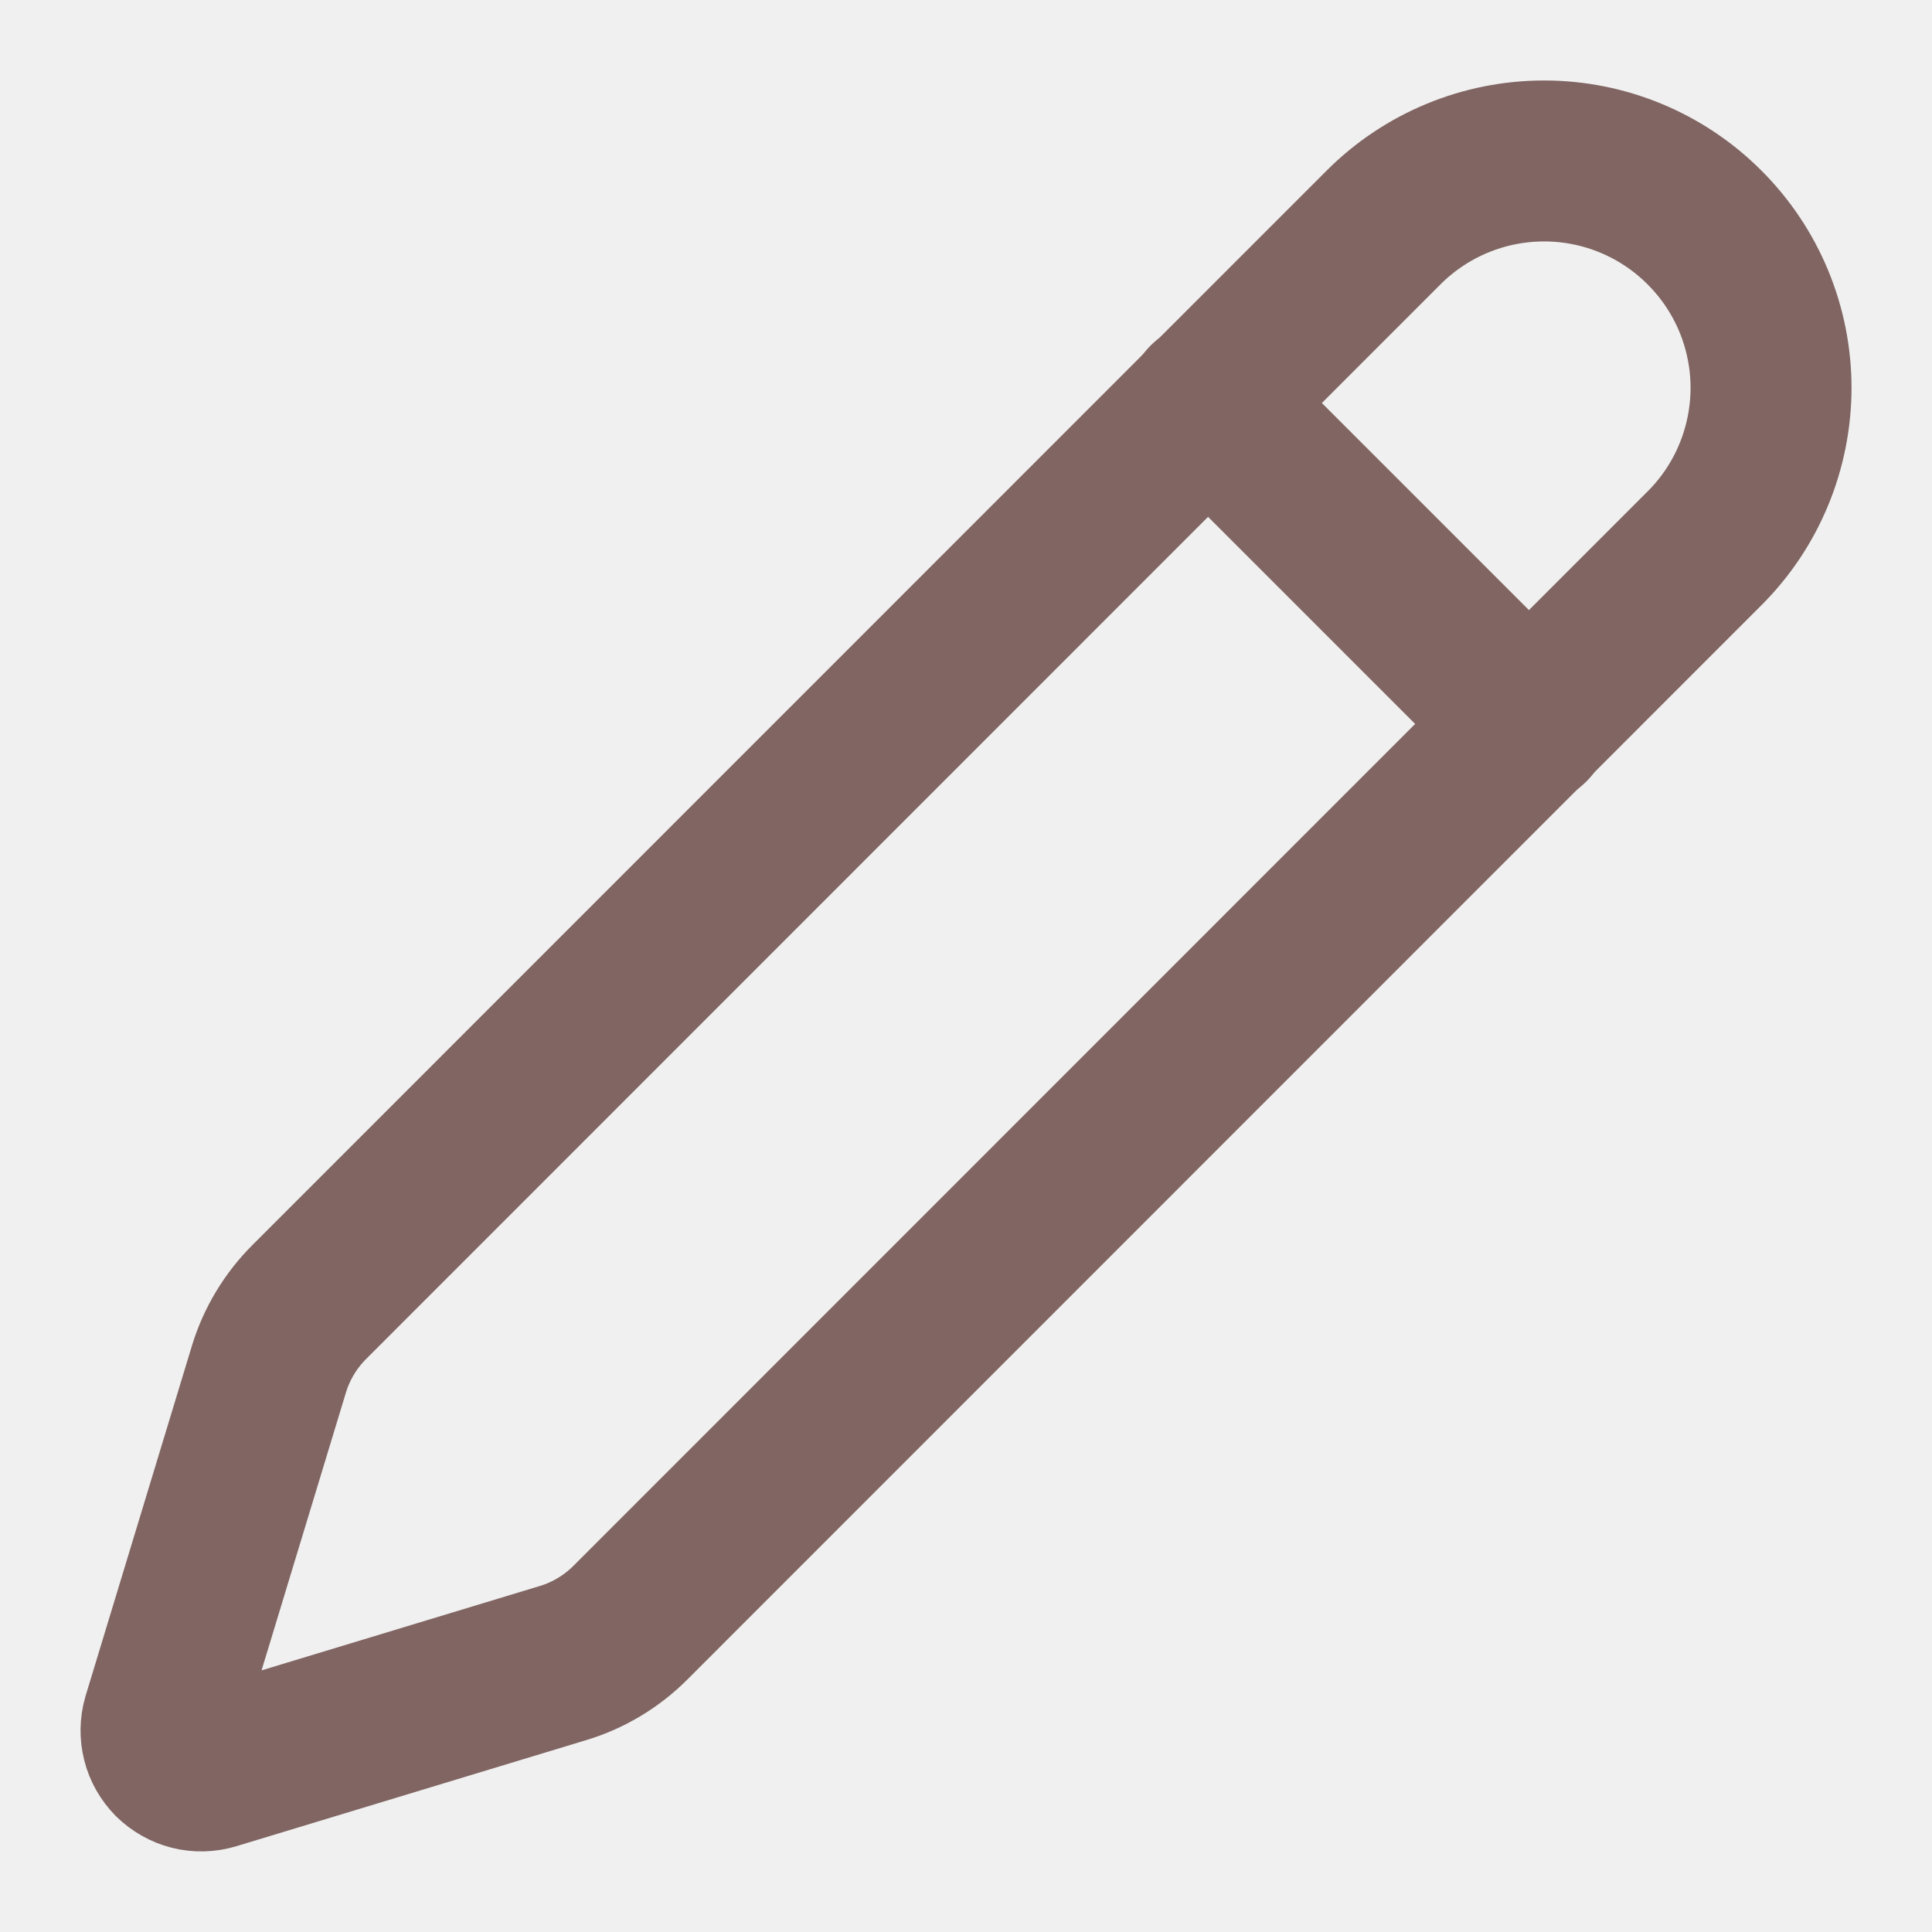
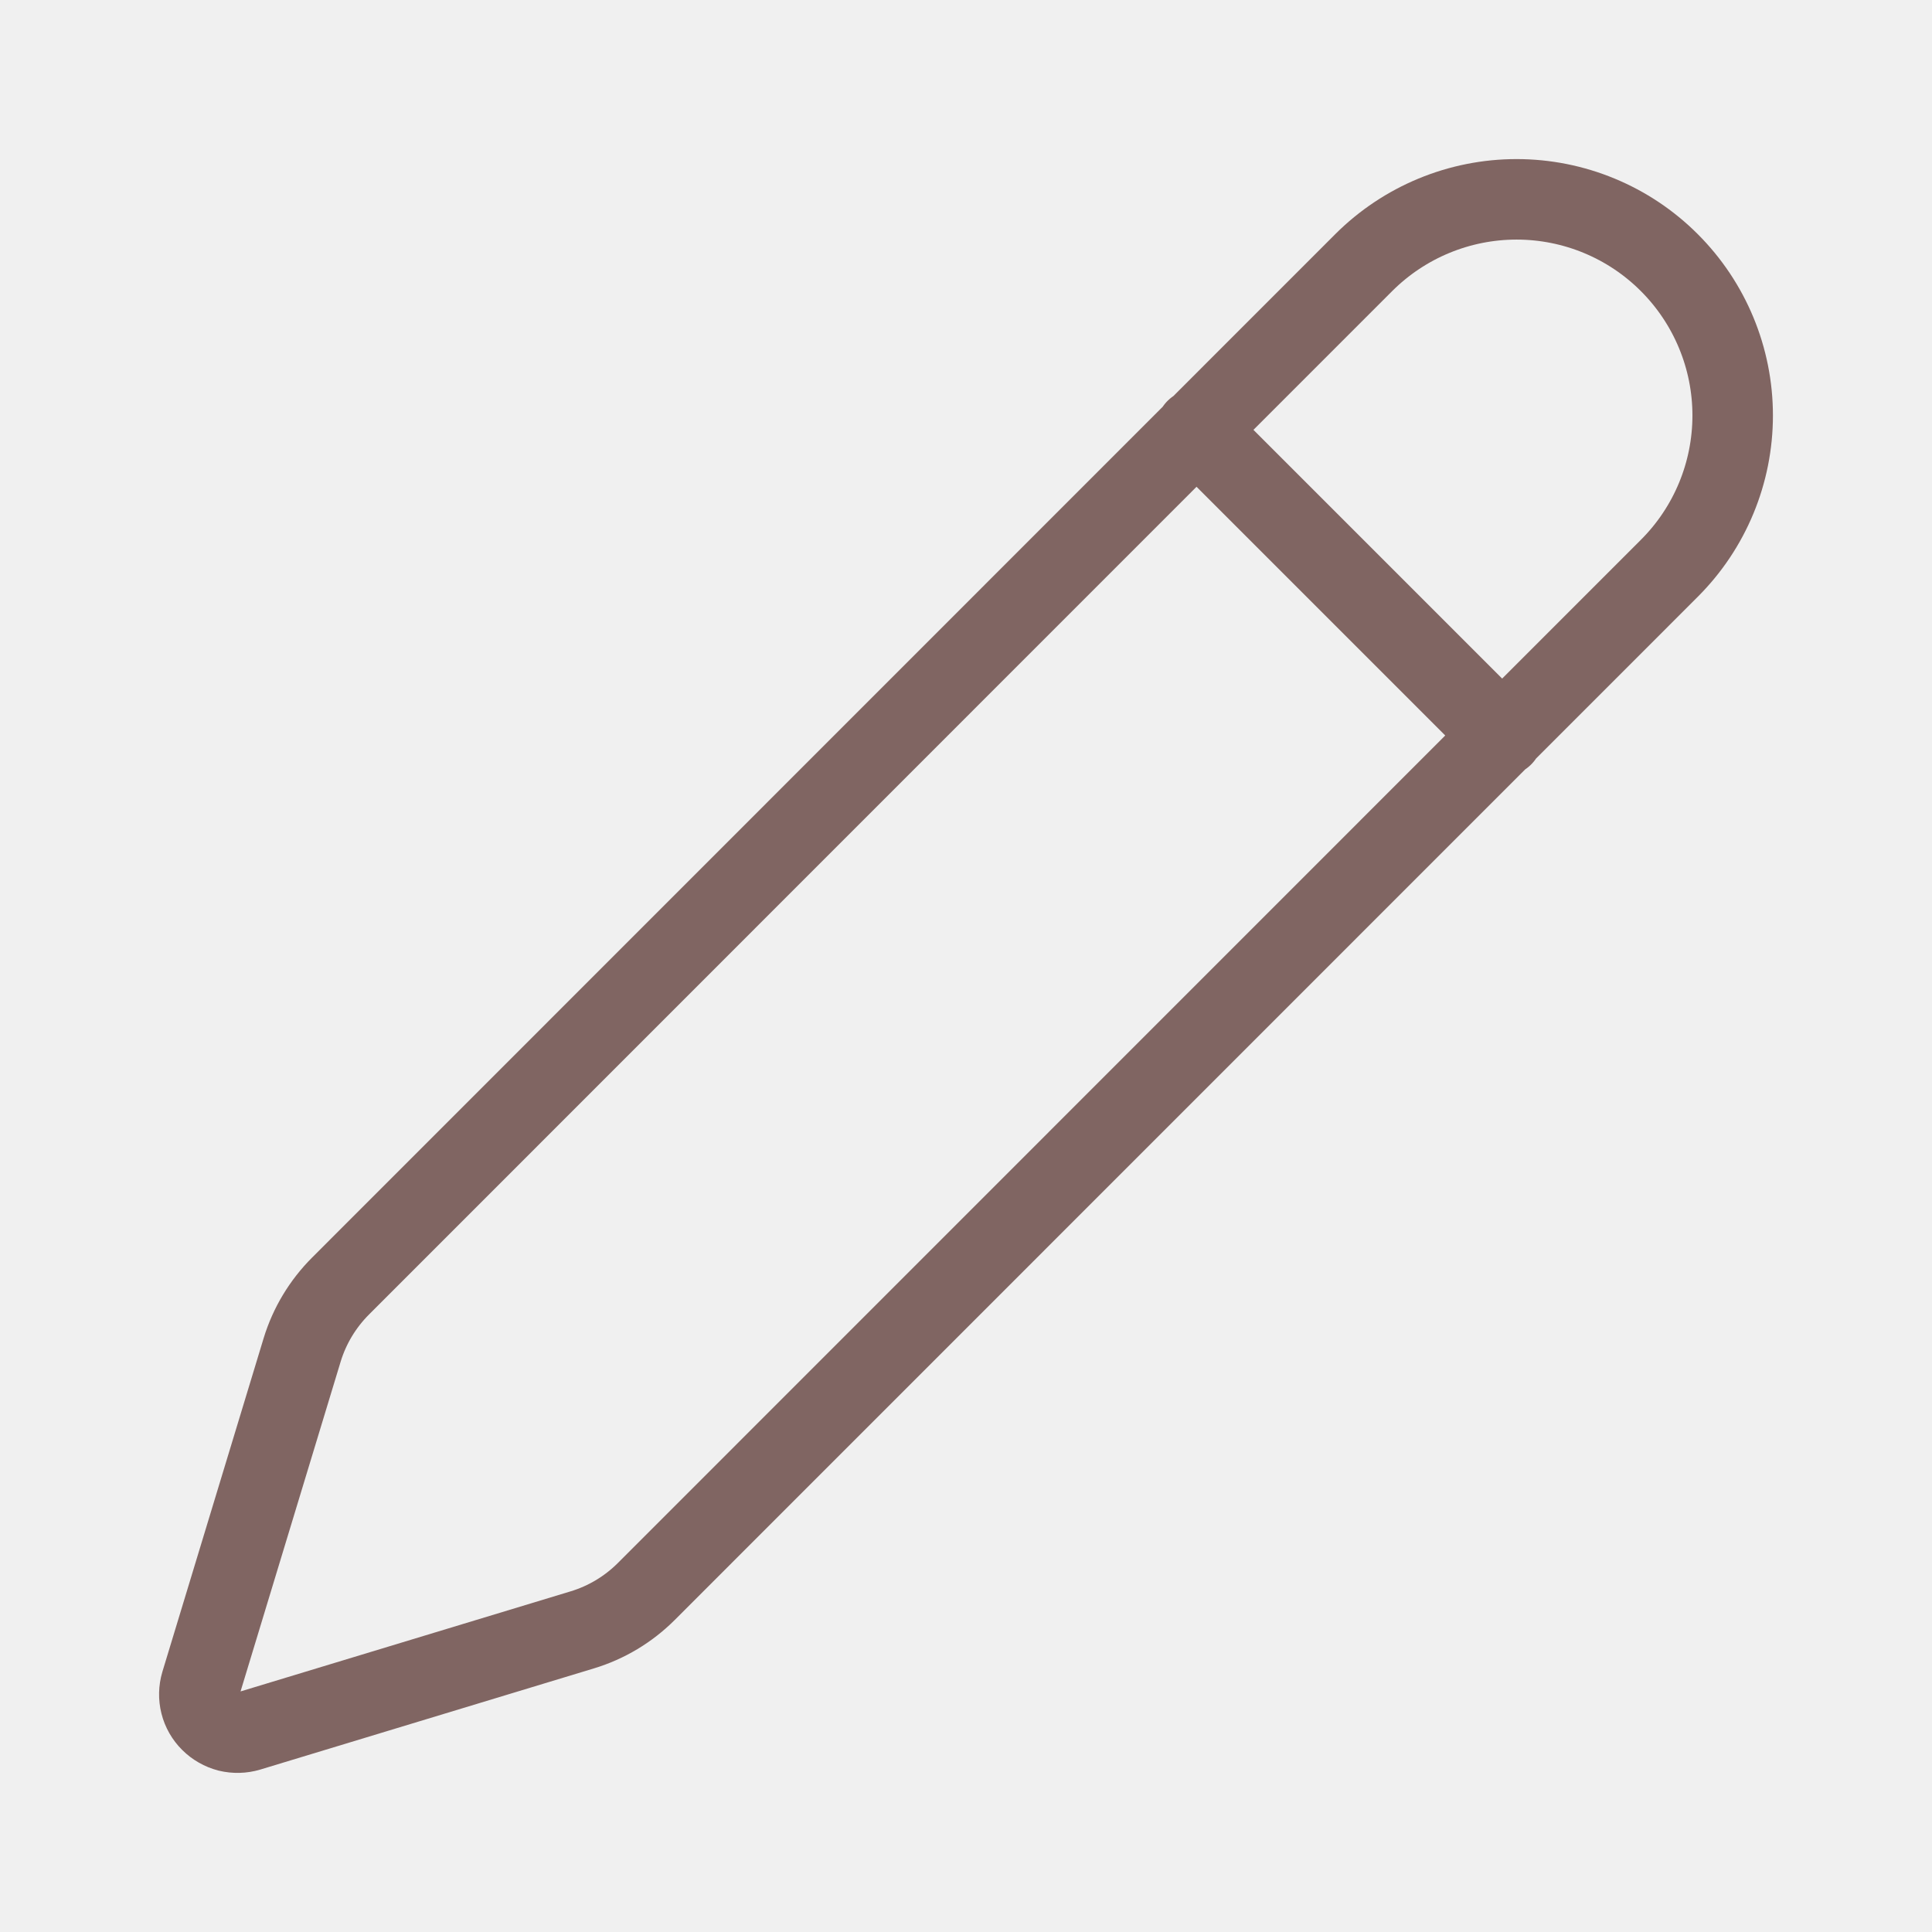
- <svg xmlns="http://www.w3.org/2000/svg" preserveAspectRatio="none" width="100%" height="100%" overflow="visible" style="display: block;" viewBox="0 0 16 16" fill="none">
-   <g id="Icon" clip-path="url(#clip0_0_36)">
-     <path id="Vector" d="M14.116 4.541C14.469 4.189 14.666 3.711 14.667 3.213C14.667 2.714 14.469 2.236 14.116 1.884C13.764 1.531 13.286 1.333 12.788 1.333C12.289 1.333 11.811 1.531 11.459 1.883L2.561 10.783C2.407 10.937 2.292 11.127 2.228 11.336L1.347 14.237C1.33 14.295 1.329 14.356 1.344 14.415C1.358 14.473 1.389 14.526 1.431 14.569C1.474 14.611 1.527 14.641 1.585 14.656C1.644 14.671 1.705 14.669 1.763 14.652L4.665 13.772C4.873 13.709 5.063 13.595 5.218 13.441L14.116 4.541Z" stroke="#806562" stroke-width="1.333" stroke-linecap="round" stroke-linejoin="round" />
-     <path id="Vector_2" d="M10 3.333L12.667 6" stroke="#806562" stroke-width="1.333" stroke-linecap="round" stroke-linejoin="round" />
+ <svg xmlns="http://www.w3.org/2000/svg" preserveAspectRatio="none" width="100%" height="100%" overflow="visible" style="display: block;" viewBox="0 0 24 24" fill="none">
+   <g id="Icon">
+     <g transform="translate(2 2) scale(0.95239 0.952404)">
+       <path d="M13.5 3.5L17.5 7.5M19.674 5.312C20.203 4.784 20.5 4.067 20.5 3.319C20.5 2.572 20.203 1.855 19.674 1.326C19.146 0.797 18.429 0.5 17.681 0.5C16.934 0.5 16.217 0.797 15.688 1.325L2.342 14.674C2.11 14.906 1.938 15.191 1.842 15.504L0.521 19.856C0.495 19.943 0.493 20.035 0.515 20.122C0.537 20.21 0.583 20.29 0.647 20.353C0.711 20.417 0.791 20.462 0.878 20.485C0.966 20.506 1.057 20.504 1.144 20.478L5.497 19.158C5.81 19.063 6.095 18.892 6.327 18.661L19.674 5.312Z" stroke="#806562" stroke-linecap="round" stroke-linejoin="round" stroke-width="1.05" />
+     </g>
  </g>
-   <defs>
-     <clipPath id="clip0_0_36">
-       <rect width="16" height="16" fill="white" />
-     </clipPath>
-   </defs>
</svg>
